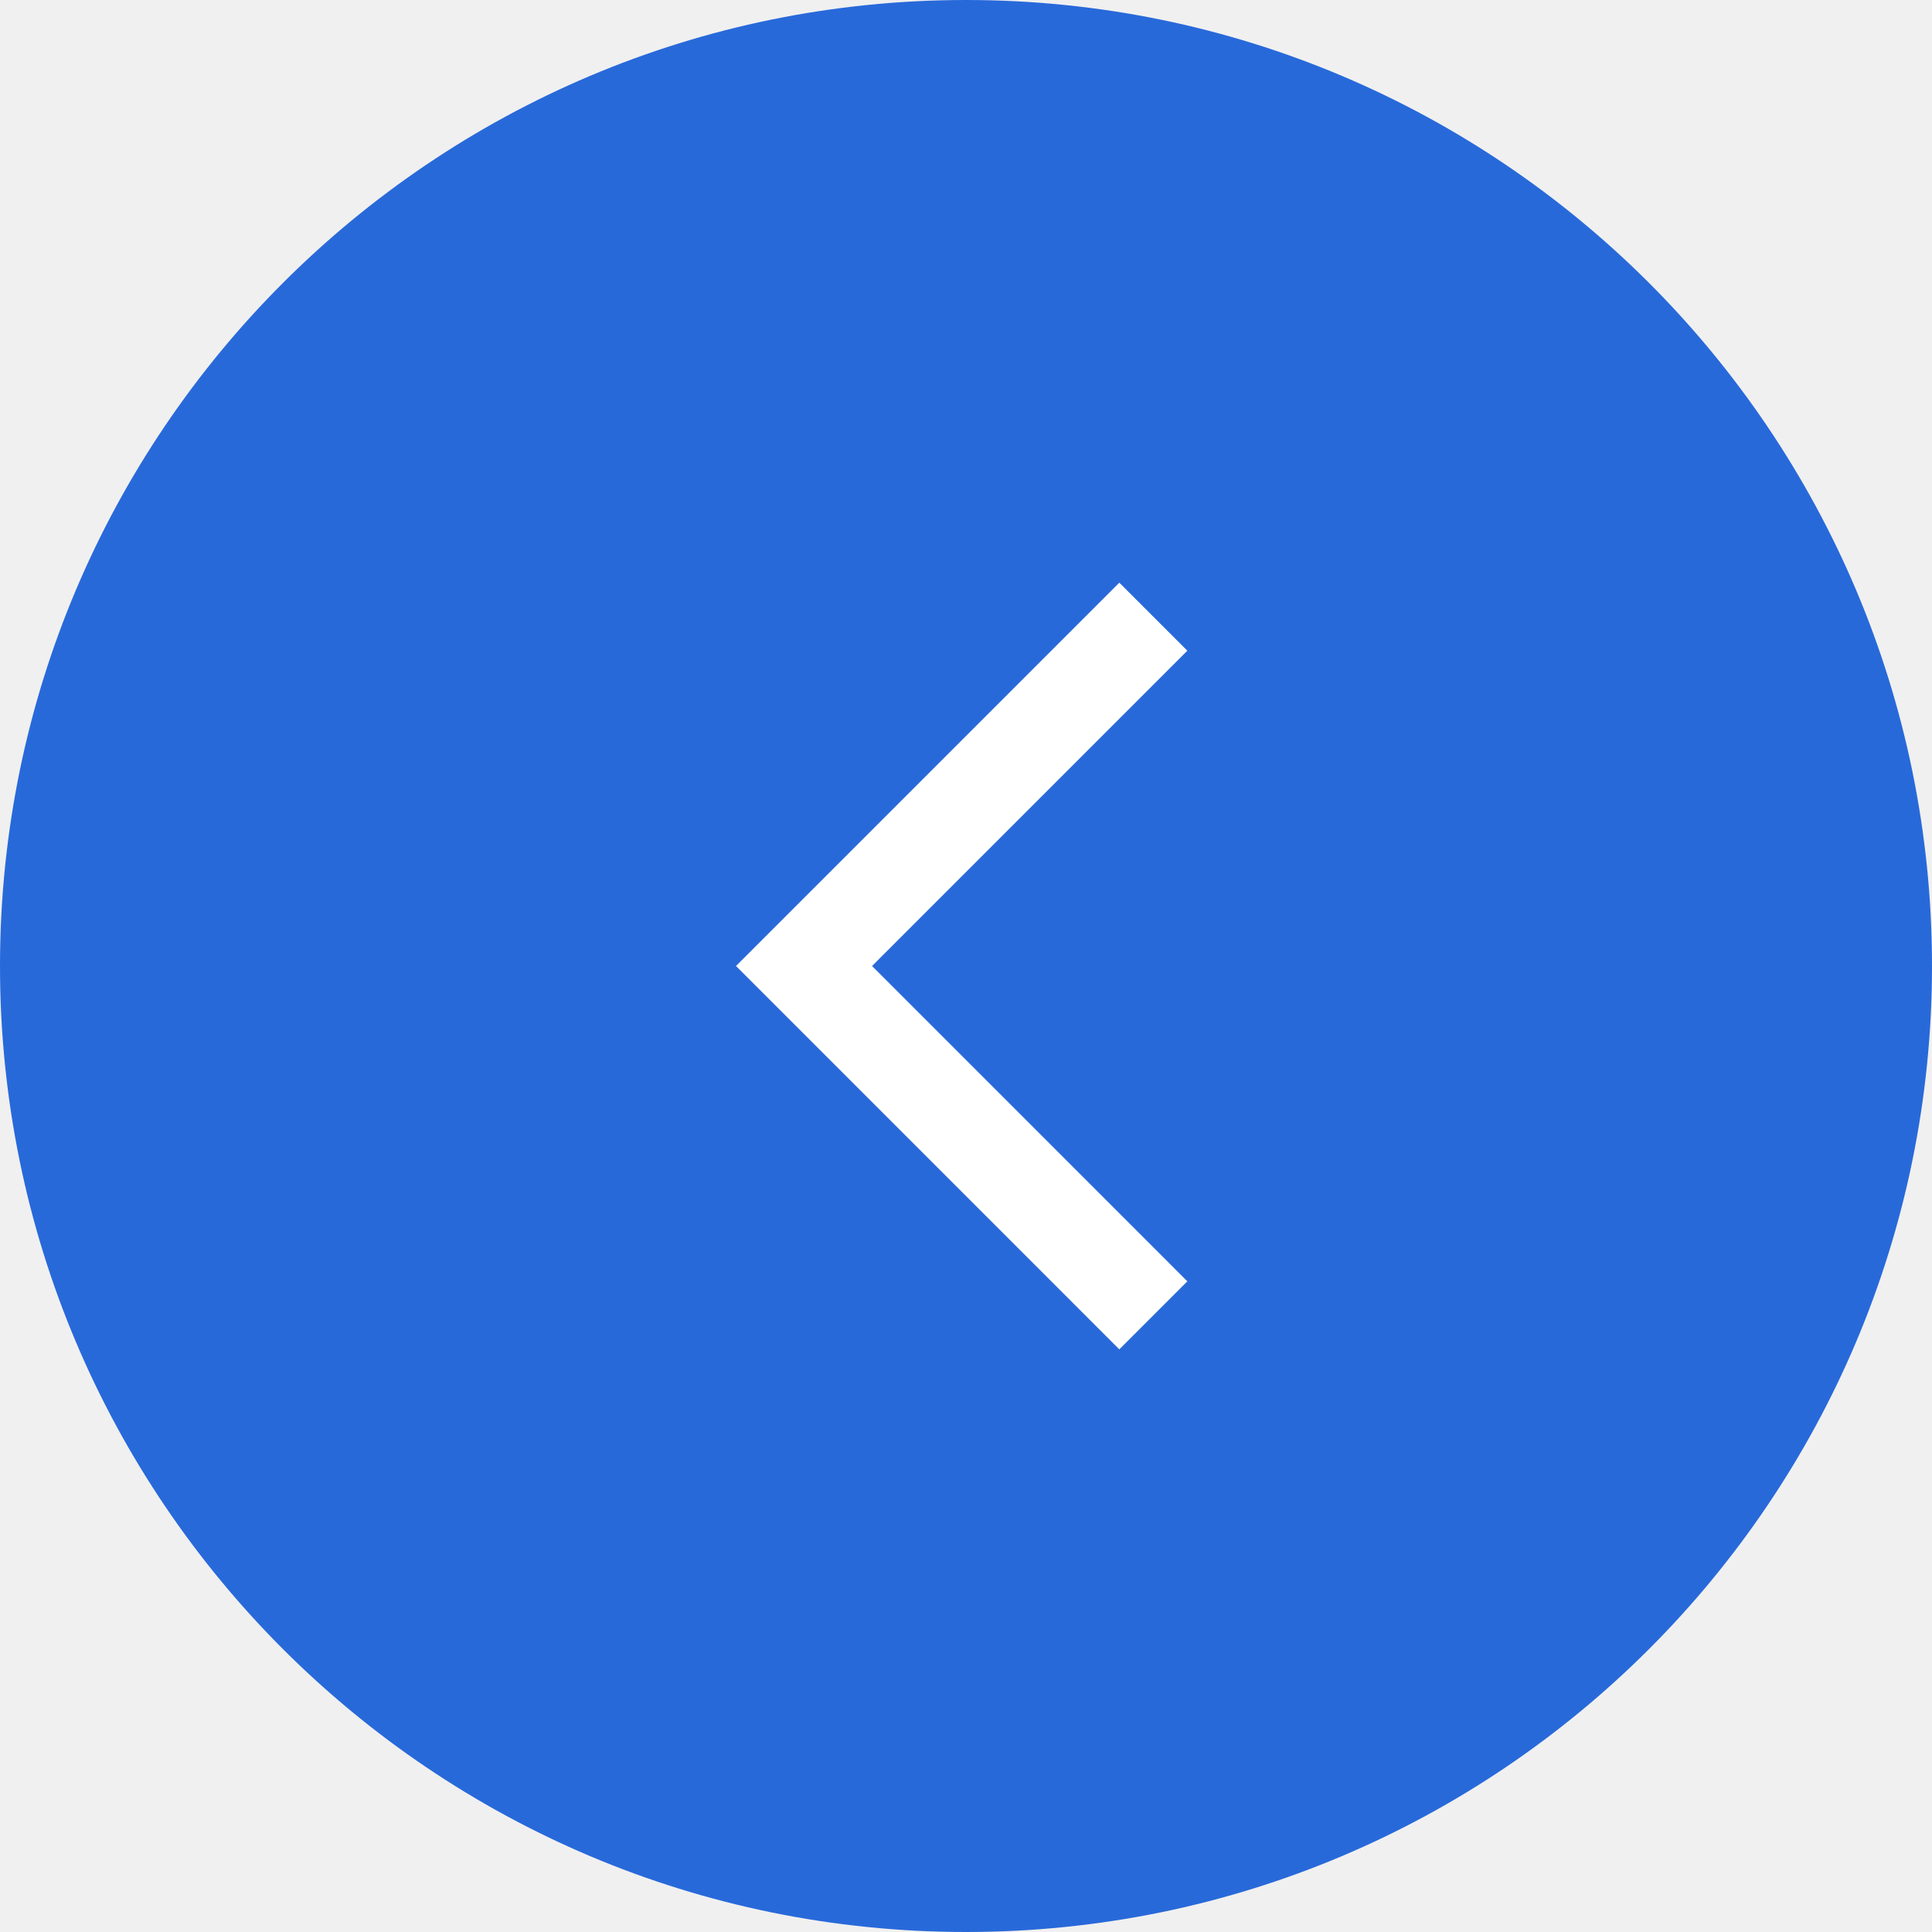
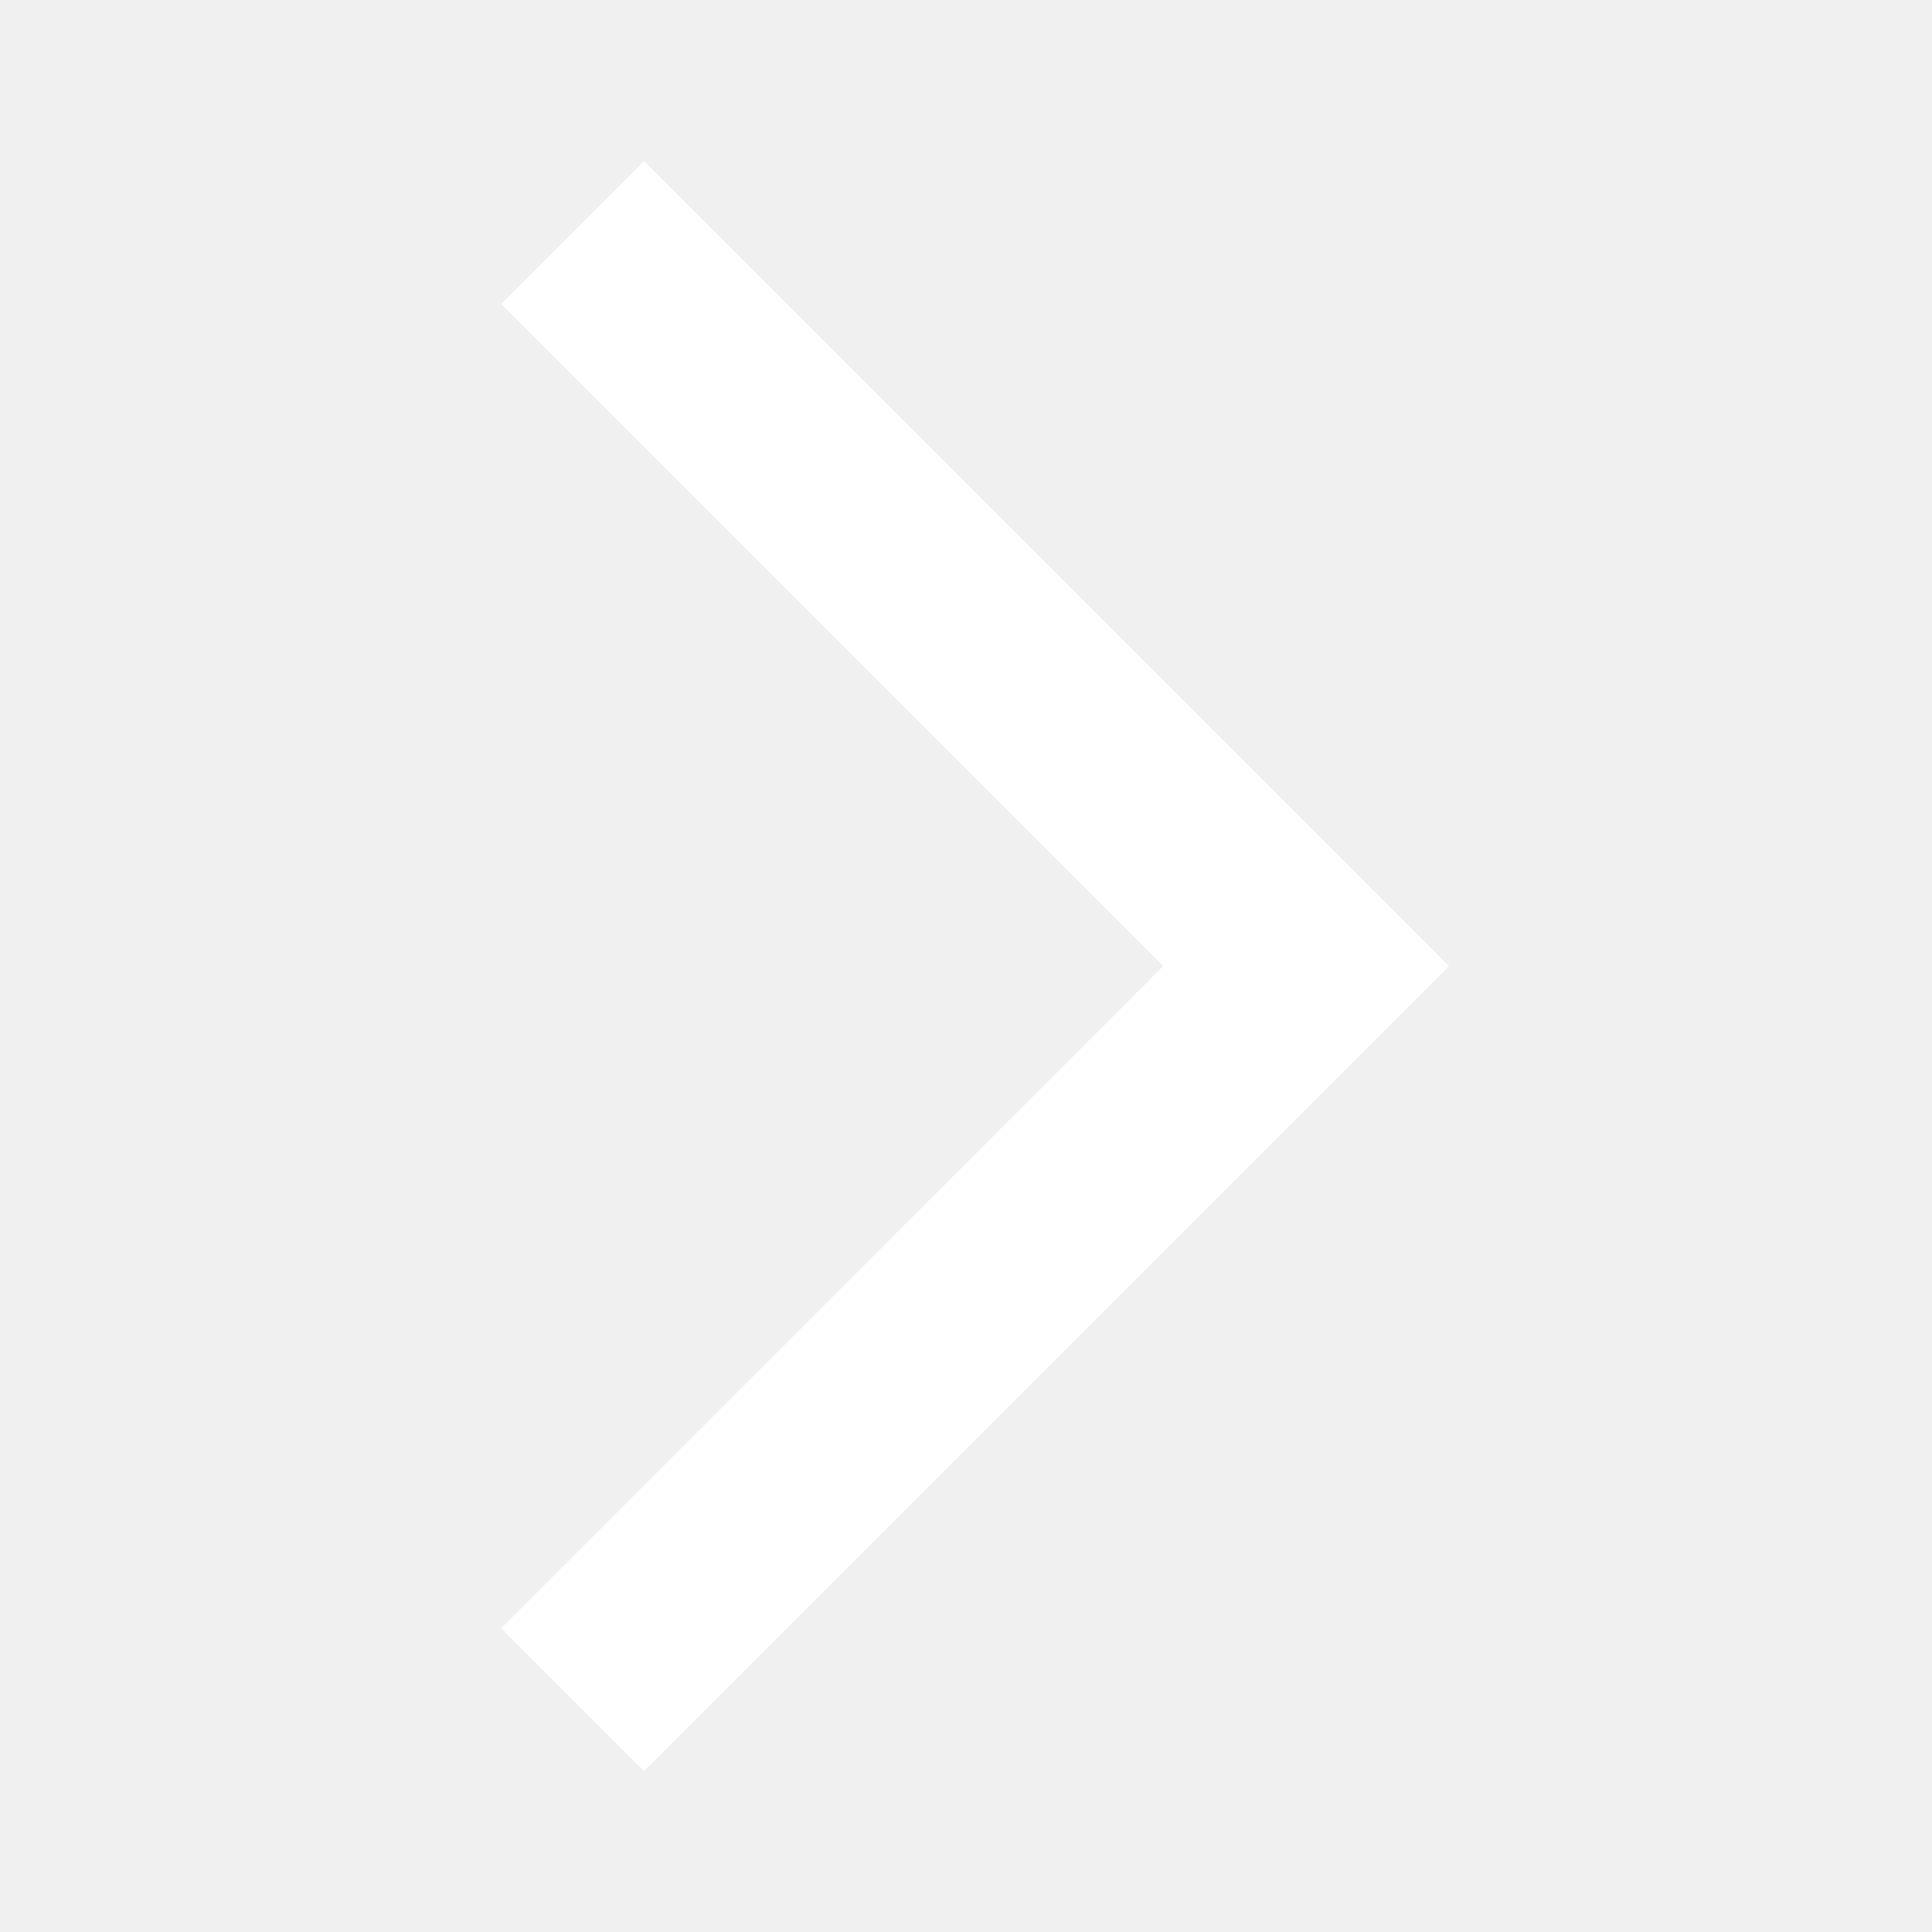
- <svg xmlns="http://www.w3.org/2000/svg" width="42" height="42" viewBox="0 0 42 42" fill="none">
-   <rect width="42" height="42" rx="21" fill="#2869DA" />
-   <mask id="mask0_75_2060" style="mask-type:alpha" maskUnits="userSpaceOnUse" x="11" y="11" width="20" height="20">
-     <rect x="11" y="11" width="20" height="20" fill="#D9D9D9" />
+ <svg xmlns="http://www.w3.org/2000/svg" width="20" height="20" viewBox="0 0 20 20" fill="none">
+   <mask id="mask0_75_2184" style="mask-type:alpha" maskUnits="userSpaceOnUse" x="0" y="0" width="20" height="20">
+     <rect width="20" height="20" transform="matrix(-1 0 0 1 20 0)" fill="#D9D9D9" />
  </mask>
-   <g mask="url(#mask0_75_2060)">
-     <path d="M24.333 29.334L16 21L24.333 12.667L25.812 14.146L18.958 21L25.812 27.855L24.333 29.334Z" fill="white" />
+   <g mask="url(#mask0_75_2184)">
+     <path d="M6.667 18.334L15 10L6.667 1.667L5.188 3.146L12.042 10L5.188 16.855L6.667 18.334Z" fill="white" />
  </g>
</svg>
